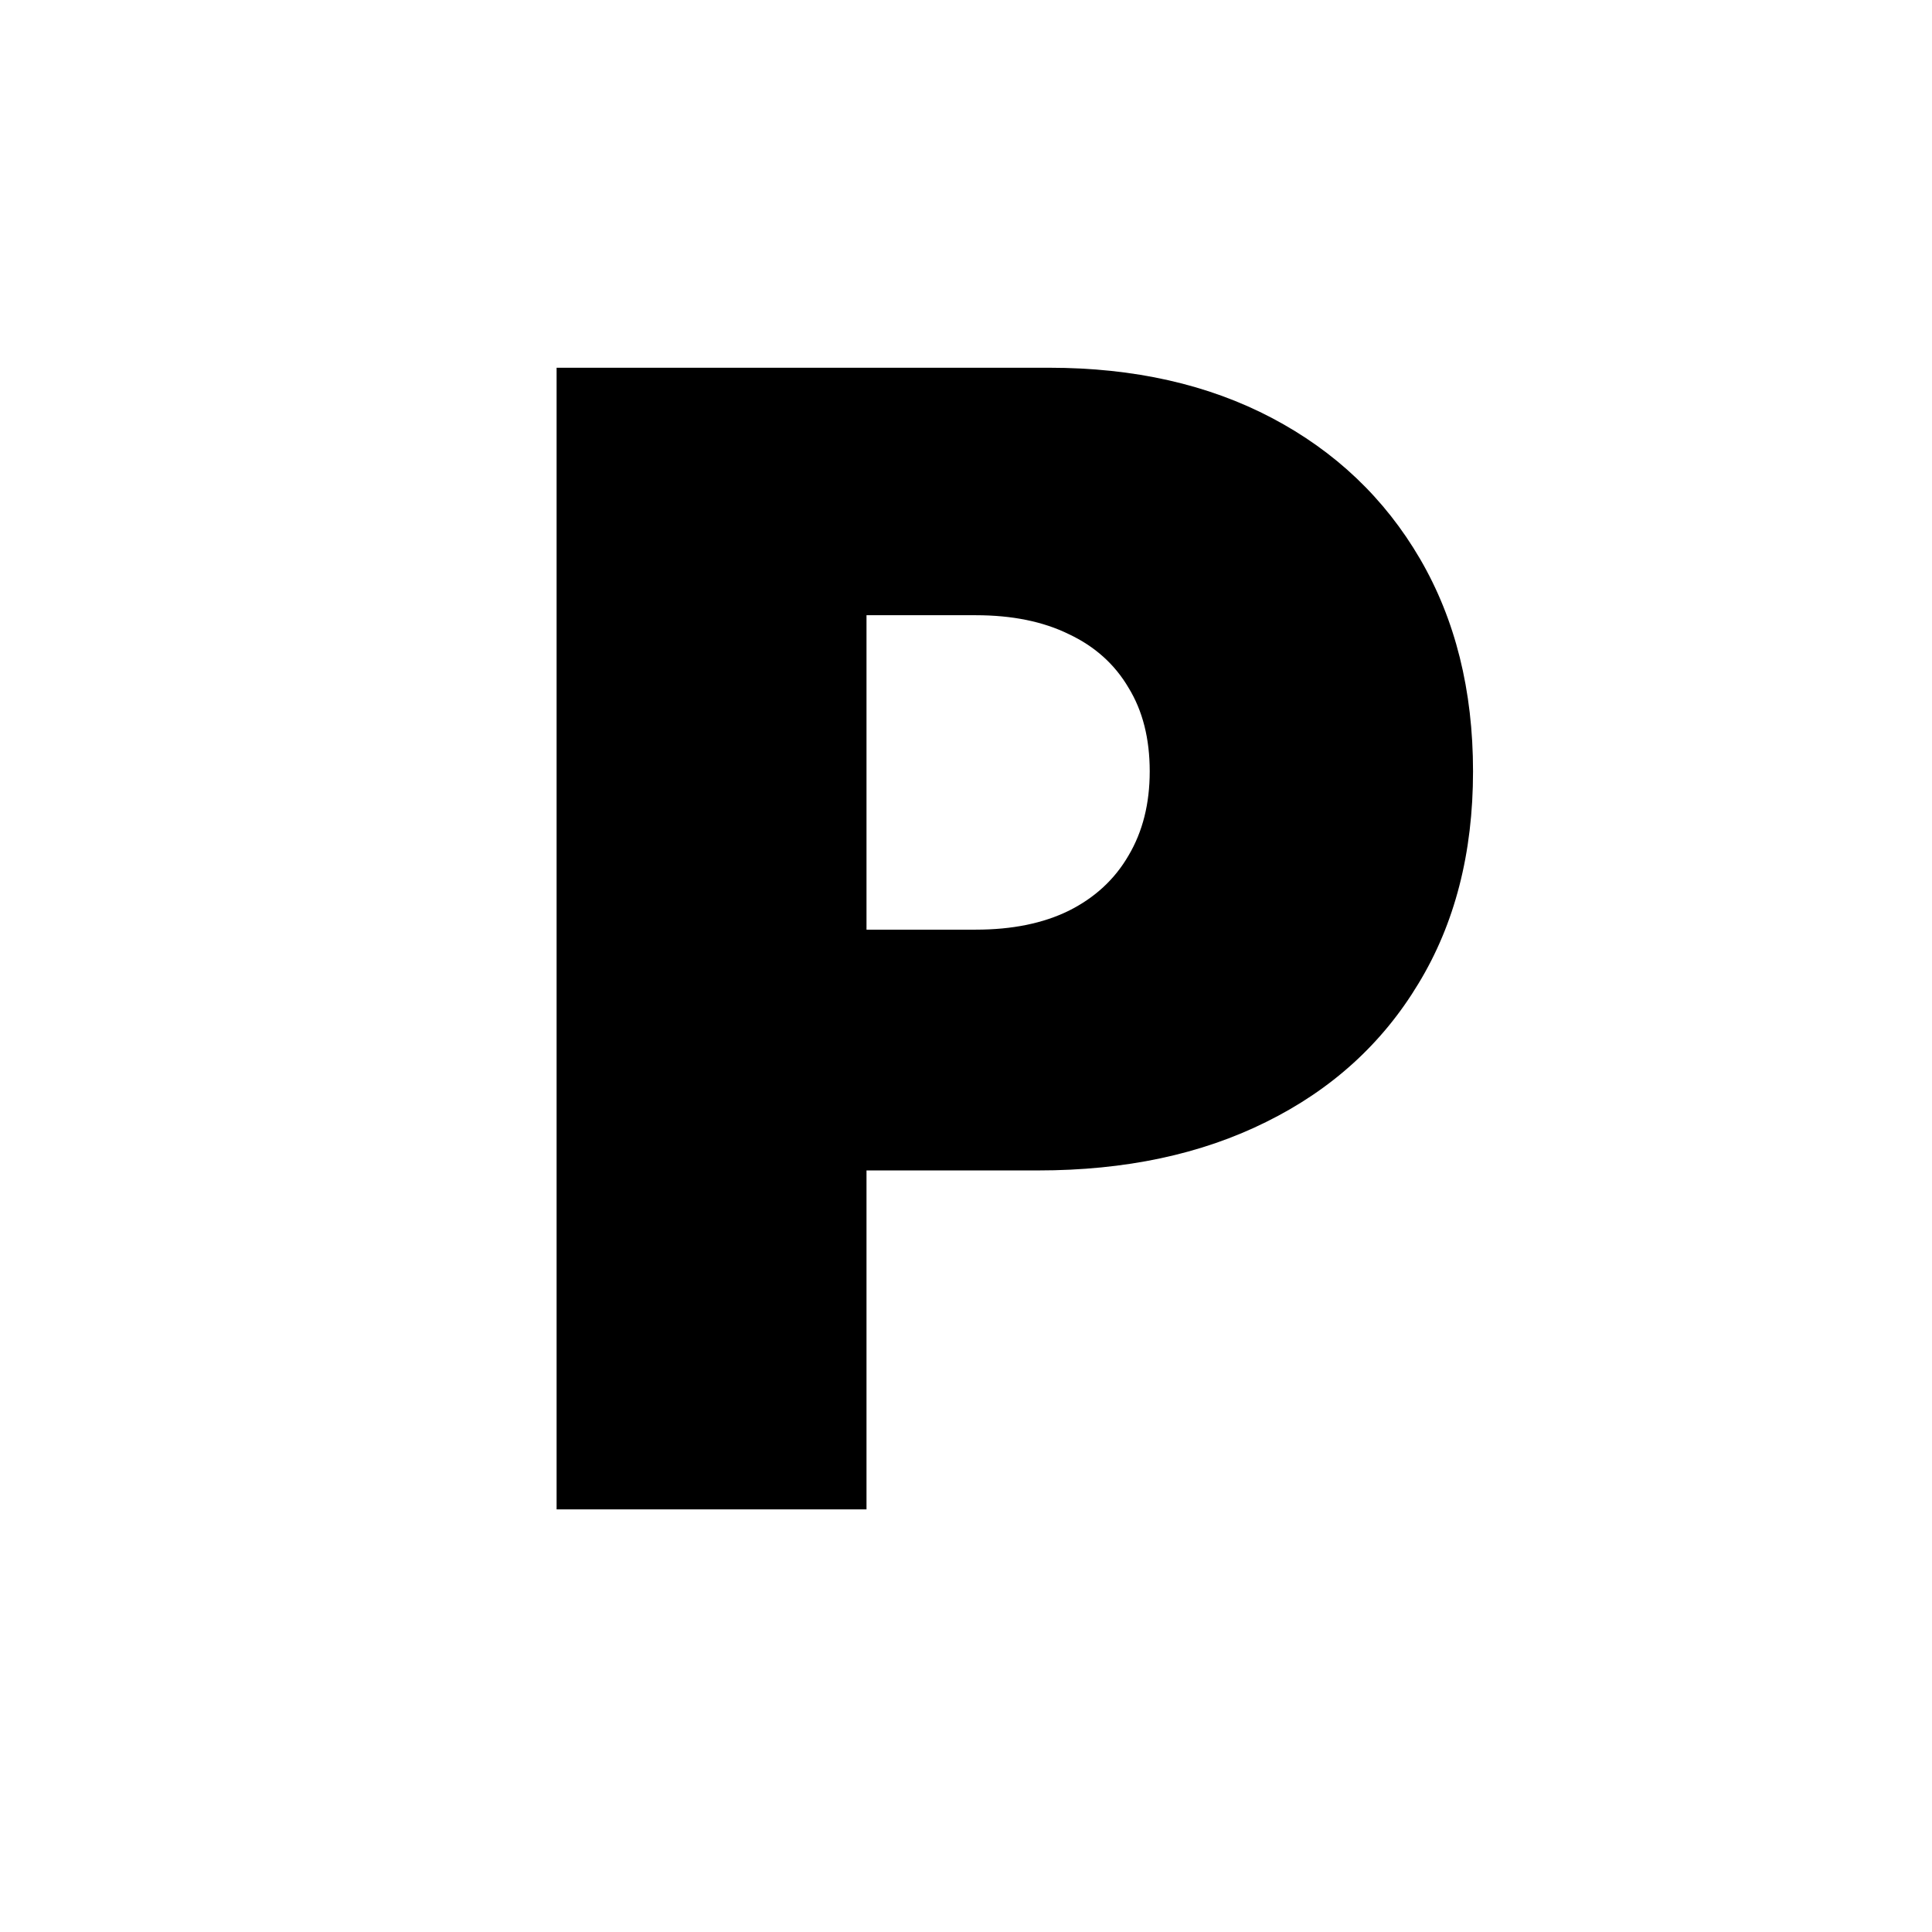
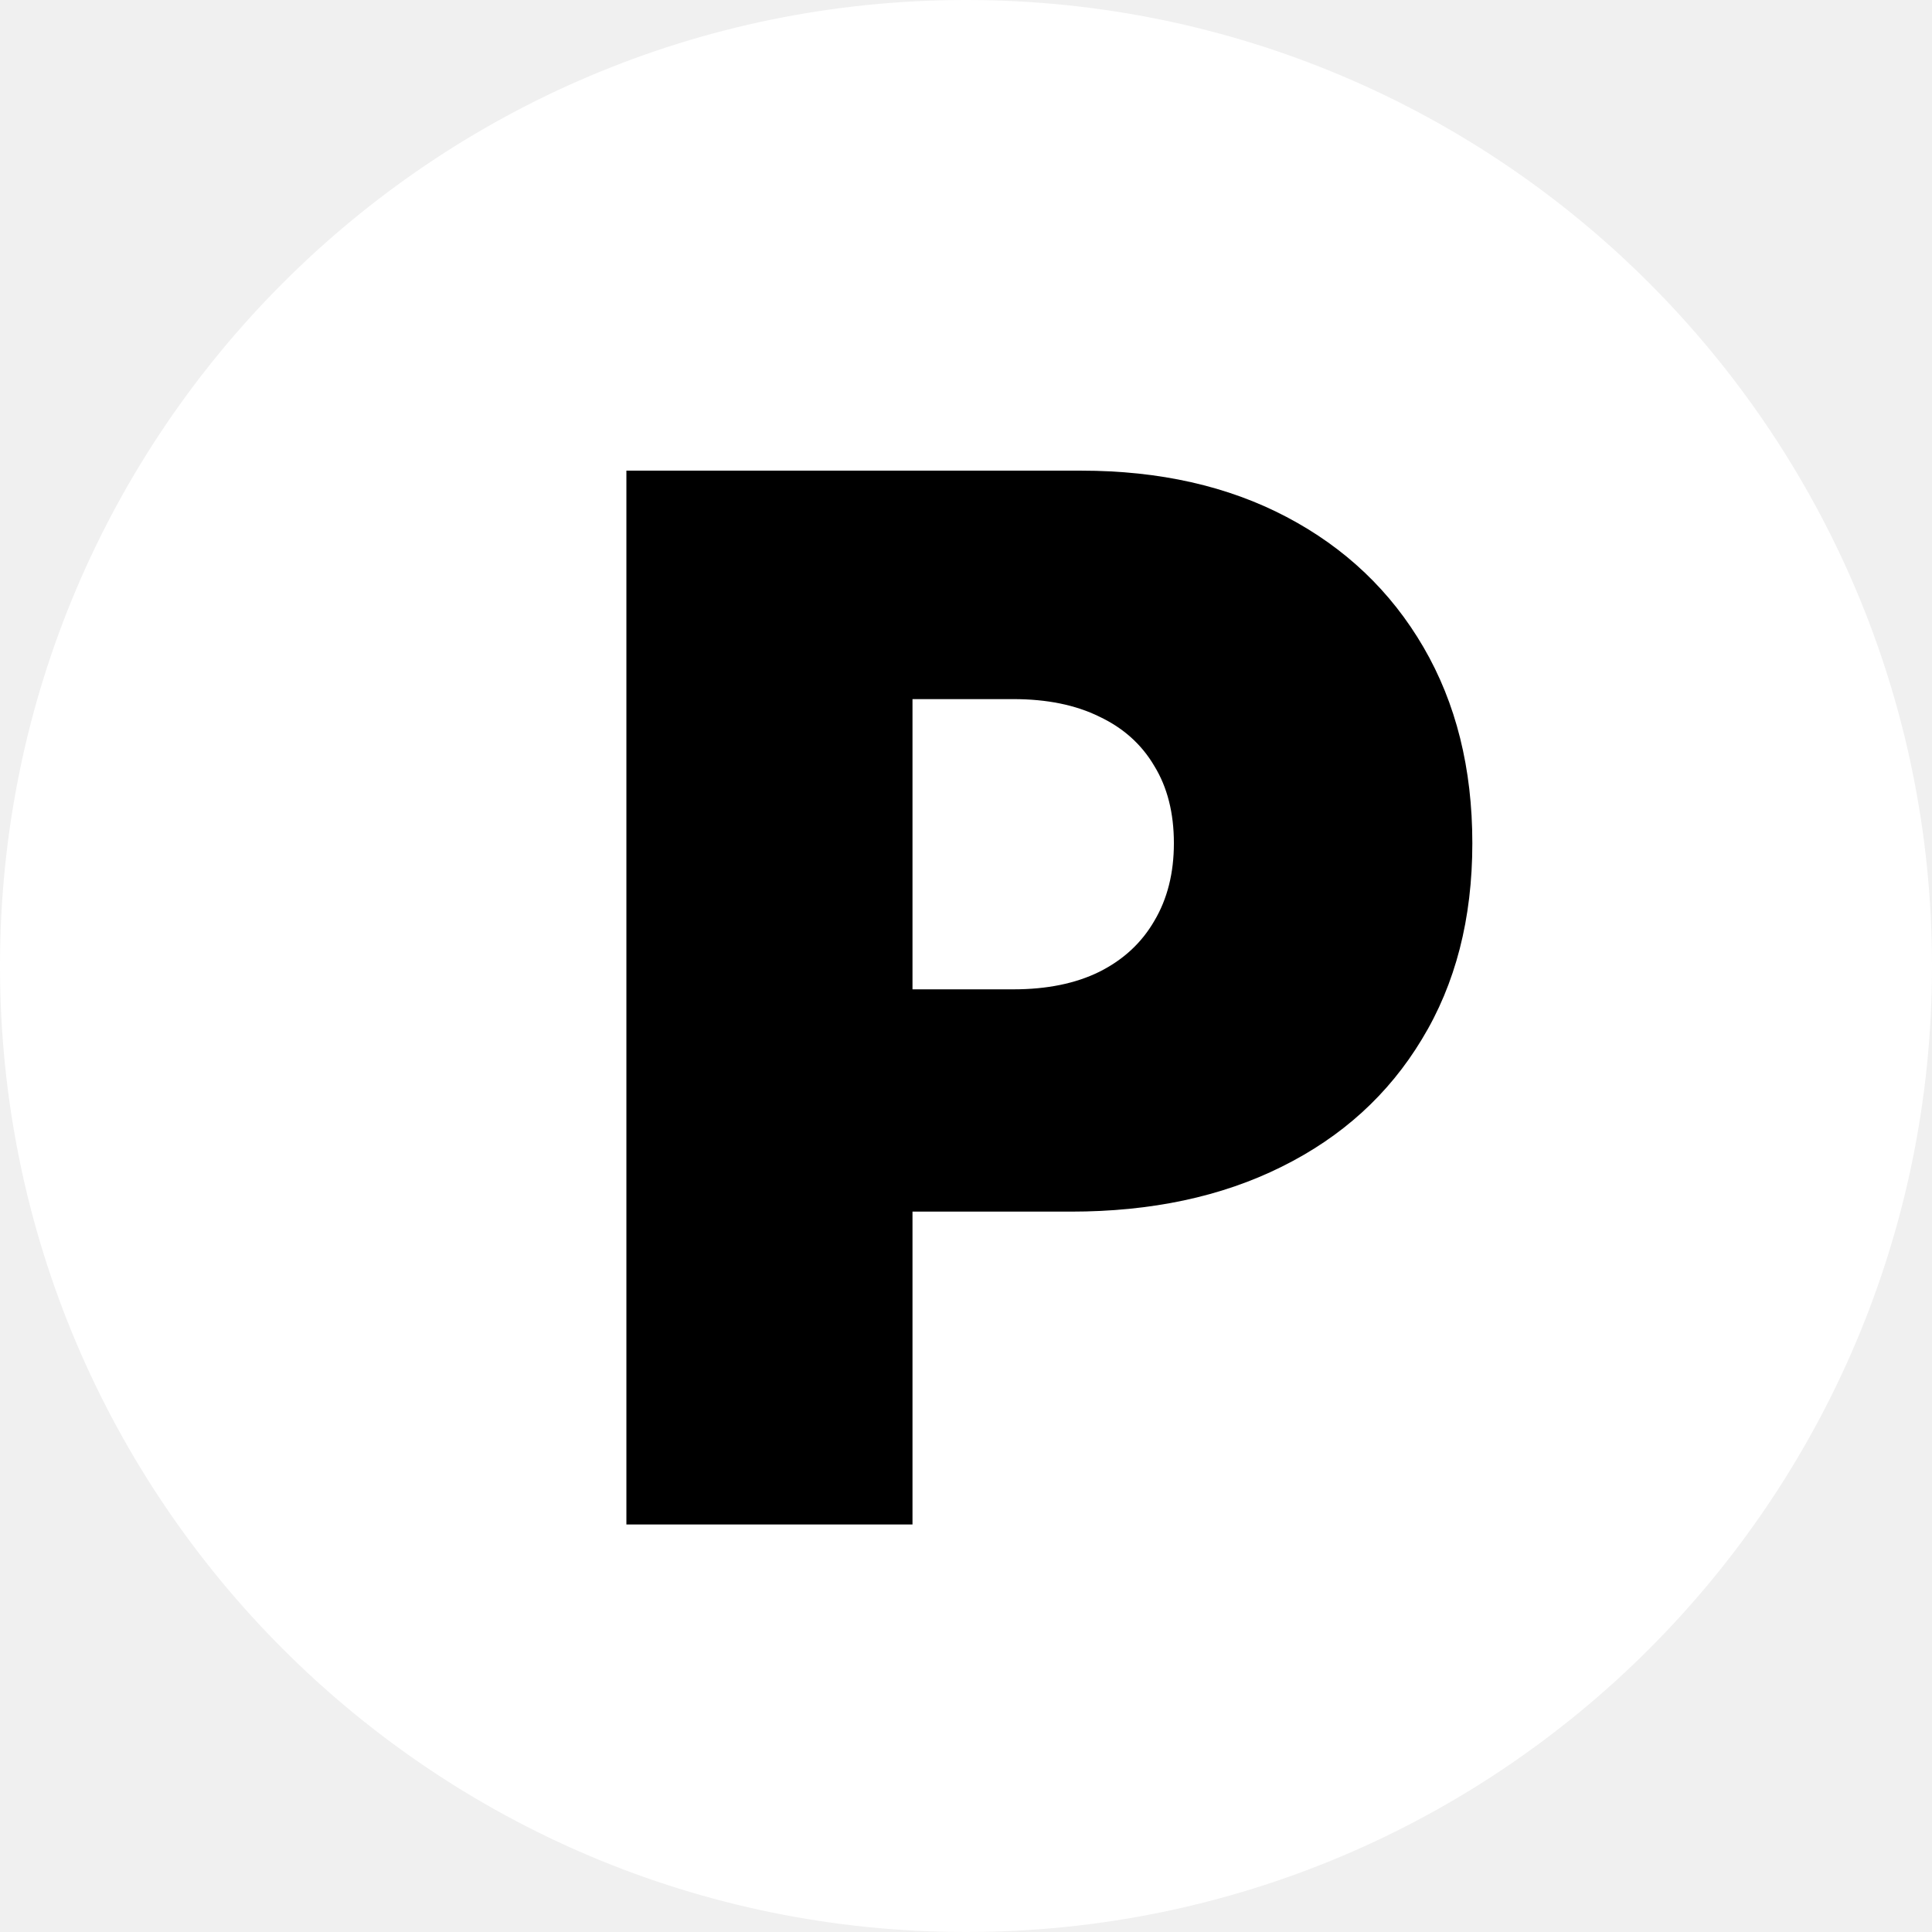
- <svg xmlns="http://www.w3.org/2000/svg" width="32" height="32" viewBox="0 0 32 32" fill="none">
-   <rect width="32" height="32" fill="white" />
-   <path d="M9.219 25V6.091H17.381C18.784 6.091 20.012 6.368 21.065 6.922C22.117 7.476 22.936 8.255 23.521 9.258C24.105 10.261 24.398 11.434 24.398 12.776C24.398 14.13 24.096 15.302 23.493 16.293C22.896 17.284 22.056 18.048 20.972 18.583C19.895 19.119 18.636 19.386 17.196 19.386H12.321V15.398H16.162C16.765 15.398 17.279 15.293 17.704 15.084C18.135 14.868 18.464 14.564 18.692 14.17C18.926 13.776 19.043 13.311 19.043 12.776C19.043 12.234 18.926 11.772 18.692 11.391C18.464 11.003 18.135 10.707 17.704 10.504C17.279 10.295 16.765 10.19 16.162 10.19H14.352V25H9.219Z" fill="black" />
+ <svg xmlns="http://www.w3.org/2000/svg" width="128" height="128" viewBox="0 0 128 128" fill="none">
+   <path d="M128 64C128 99.346 99.346 128 64 128C28.654 128 0 99.346 0 64C0 28.654 28.654 0 64 0C99.346 0 128 28.654 128 64Z" fill="white" />
+   <path d="M41.5 101V31.182H71.636C76.818 31.182 81.352 32.205 85.239 34.25C89.125 36.295 92.148 39.17 94.307 42.875C96.466 46.58 97.546 50.909 97.546 55.864C97.546 60.864 96.432 65.193 94.204 68.852C92 72.511 88.898 75.329 84.898 77.307C80.921 79.284 76.273 80.273 70.954 80.273H52.955V65.546H67.136C69.364 65.546 71.261 65.159 72.829 64.386C74.421 63.591 75.636 62.466 76.477 61.011C77.341 59.557 77.773 57.841 77.773 55.864C77.773 53.864 77.341 52.159 76.477 50.75C75.636 49.318 74.421 48.227 72.829 47.477C71.261 46.705 69.364 46.318 67.136 46.318H60.455V101H41.5Z" fill="black" />
</svg>
